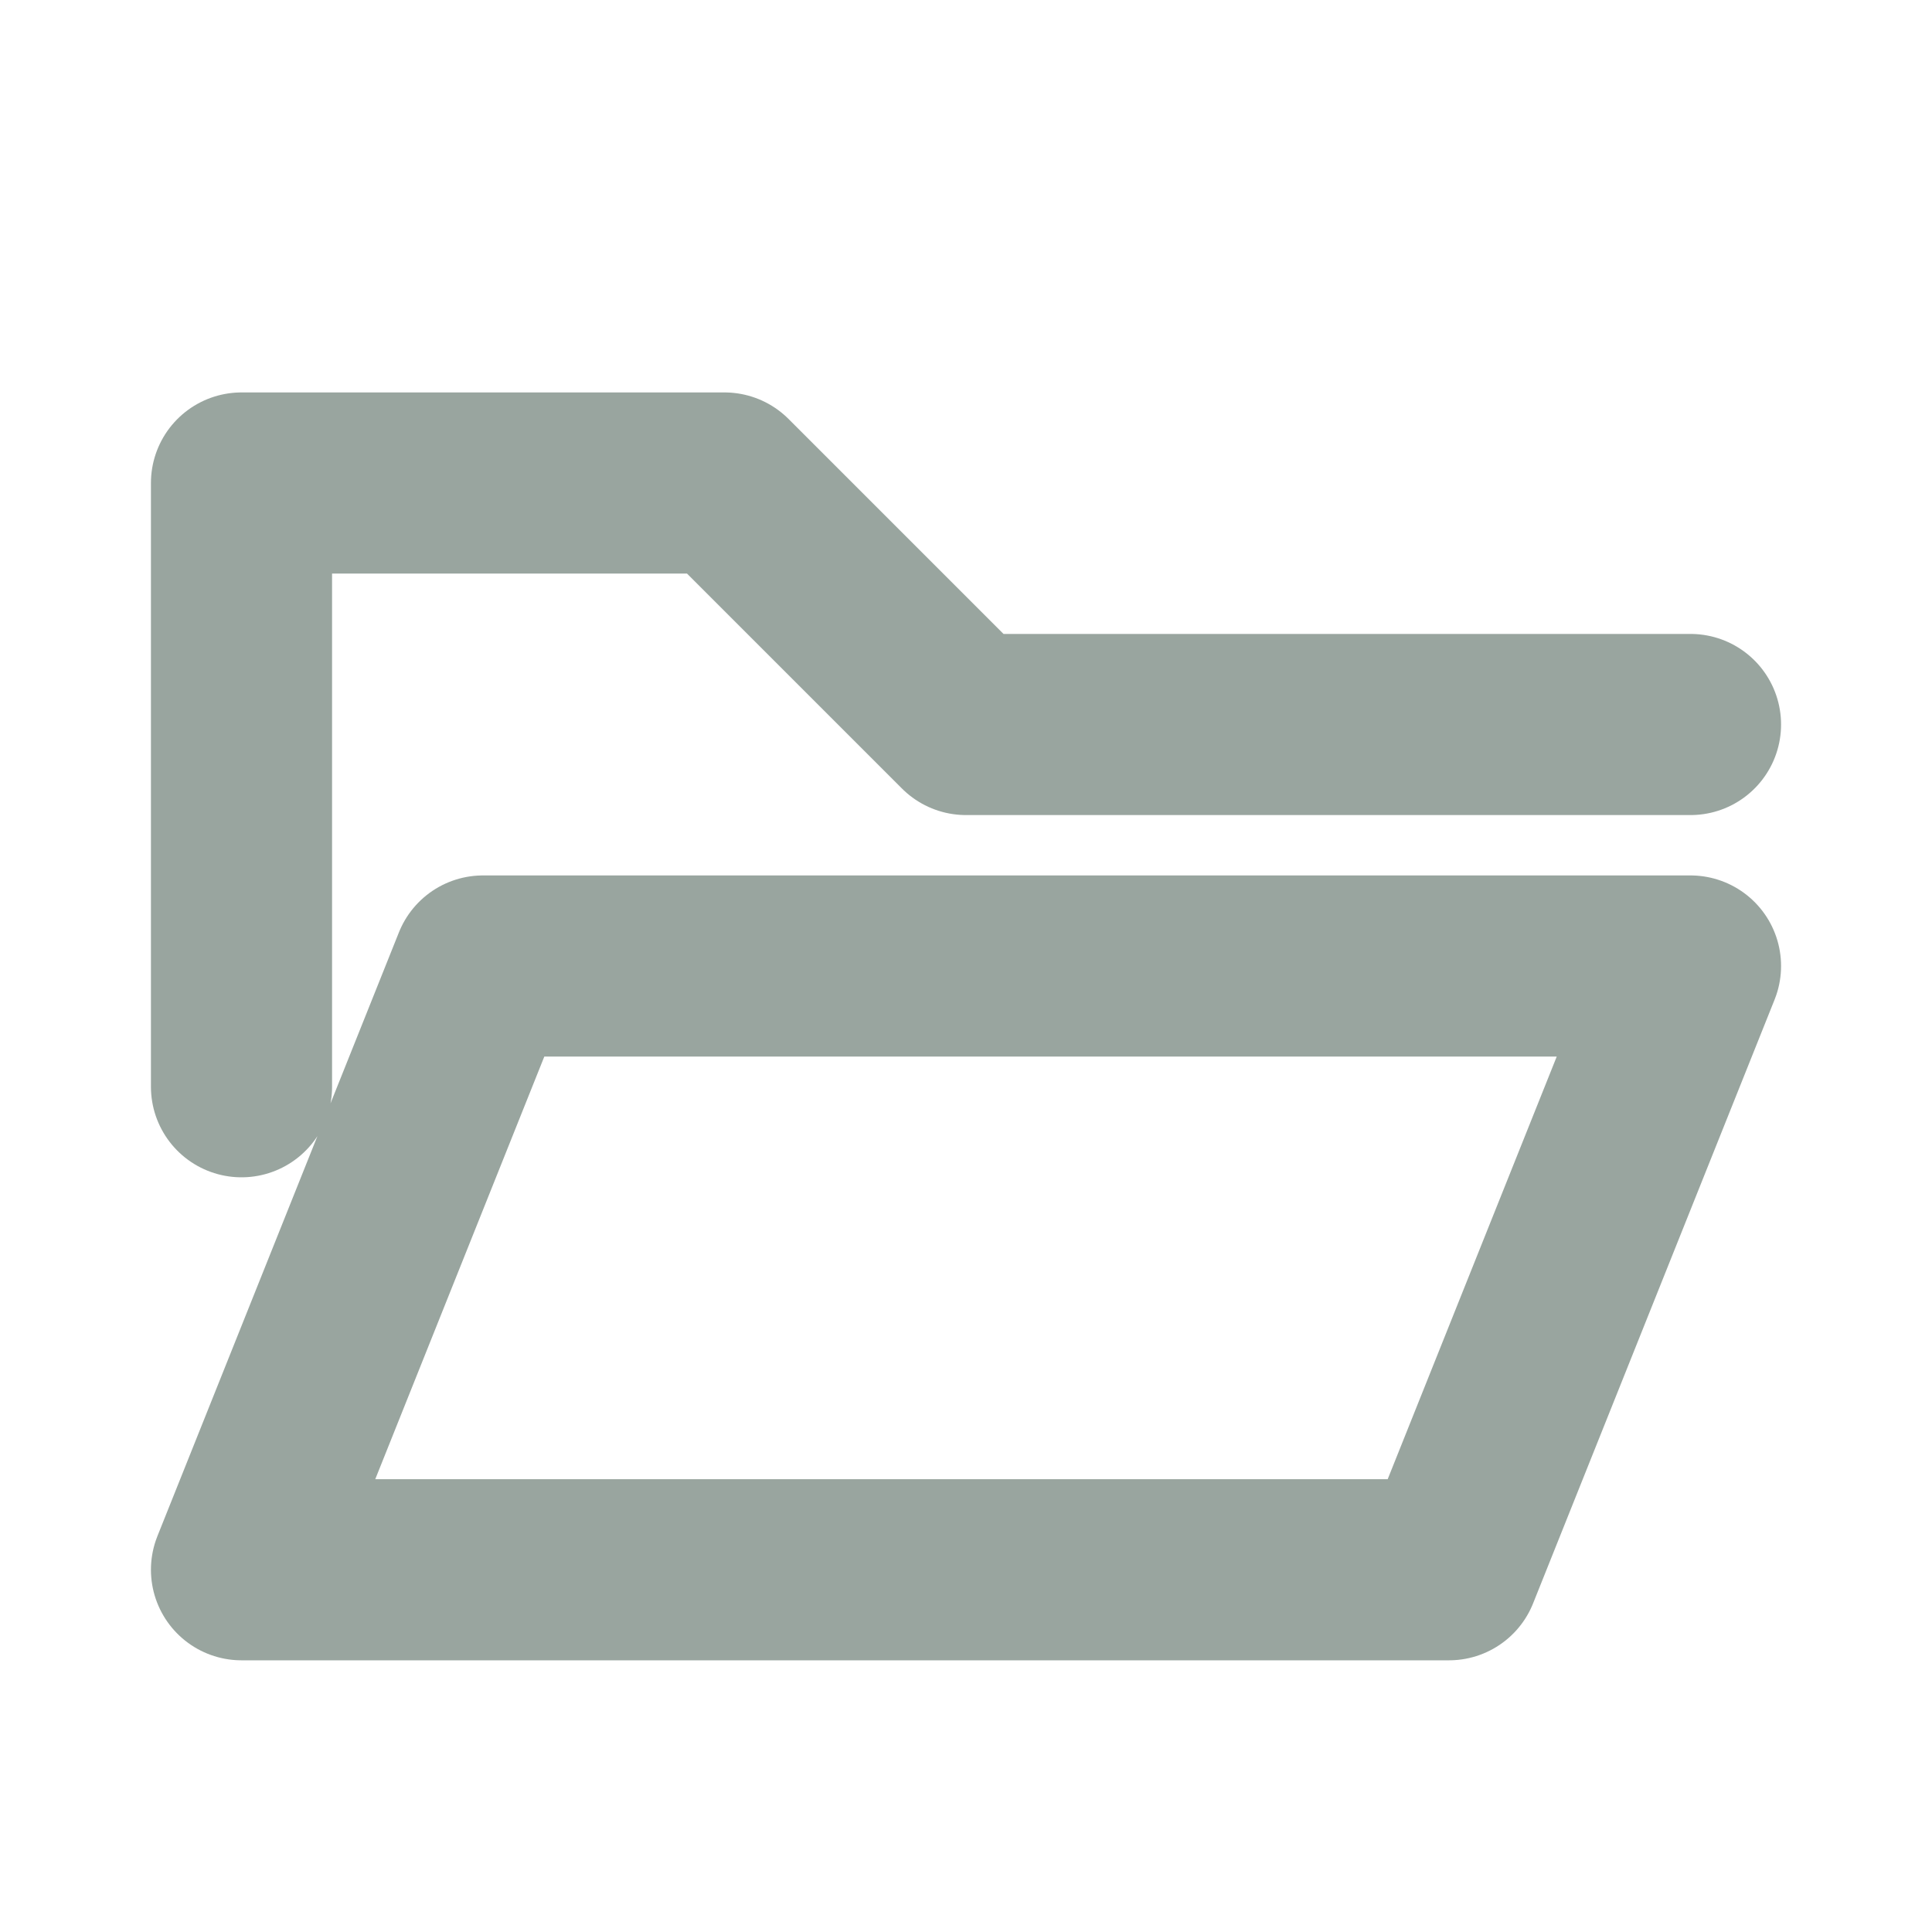
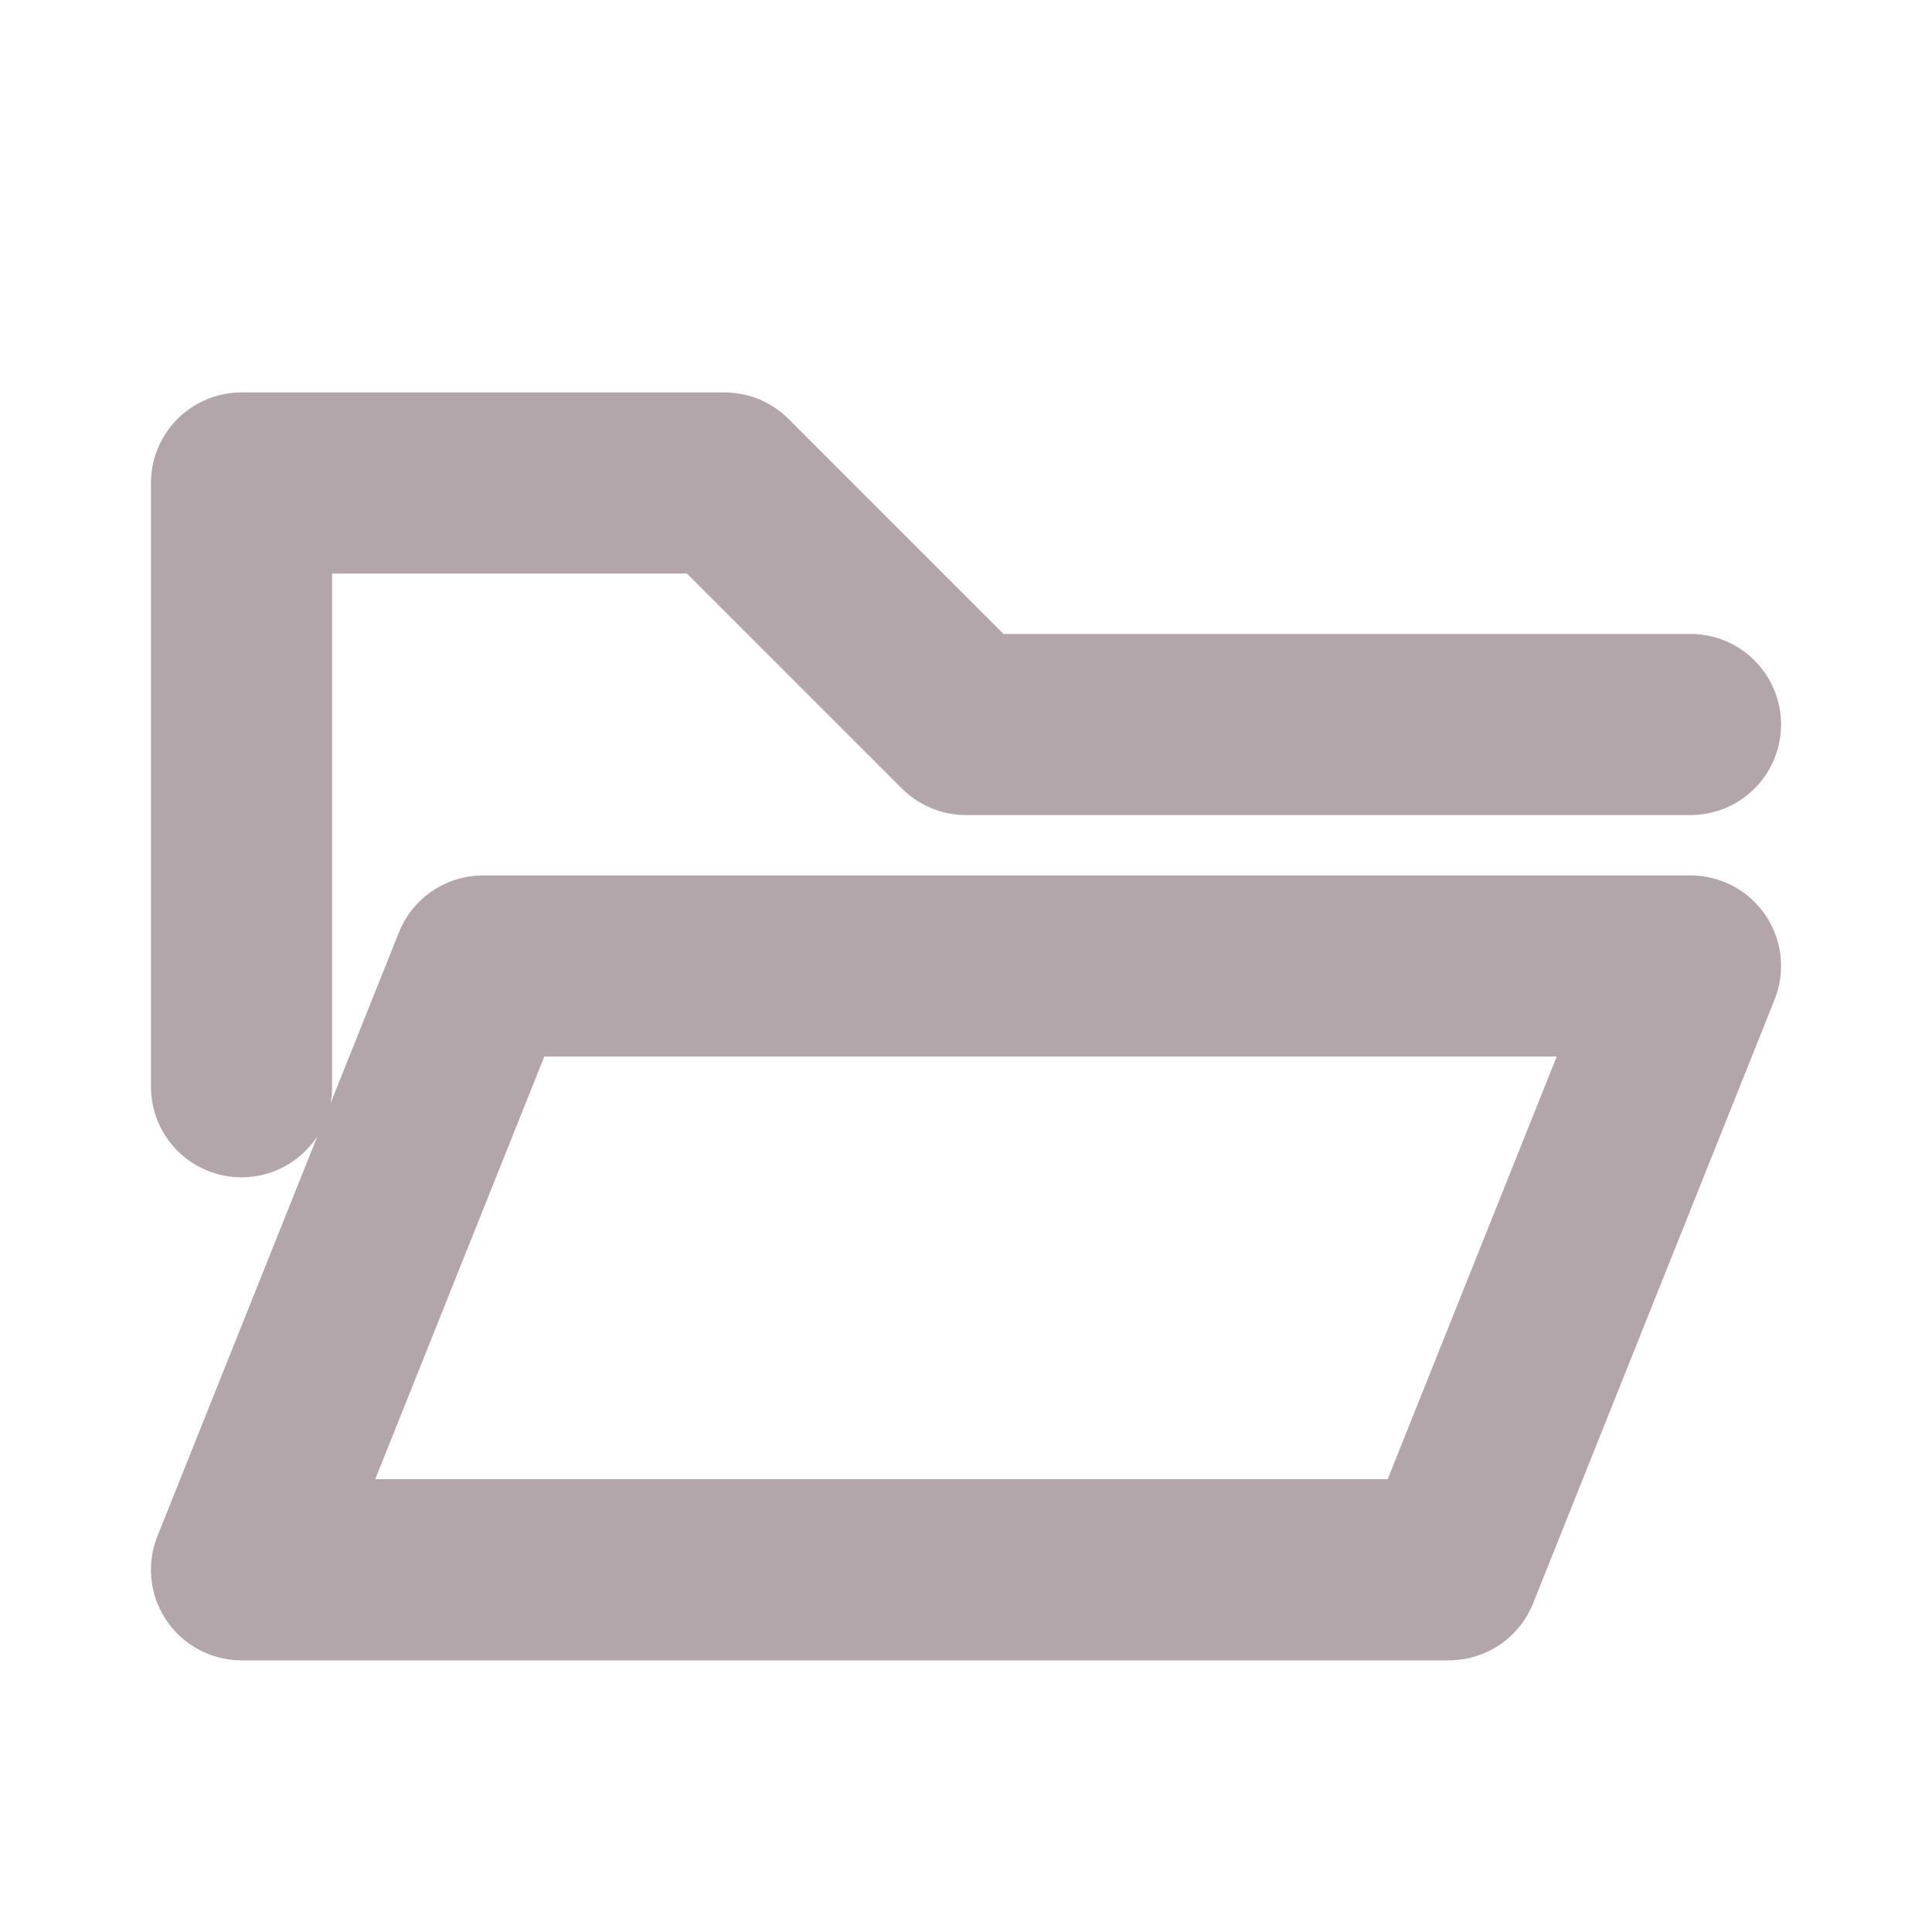
<svg xmlns="http://www.w3.org/2000/svg" width="16" height="16" viewBox="0 0 16 16">
-   <g fill="none" stroke="#99A59F" color="#99A59F" stroke-width="1.5" stroke-linecap="round" stroke-linejoin="round">
+   <g fill="none" stroke="#B3A6AA" color="#B3A6AA" stroke-width="1.5" stroke-linecap="round" stroke-linejoin="round">
    <path d="M2 9V4h4l2 2h6M2 13l2-5h10l-2 5Z" />
  </g>
</svg>
